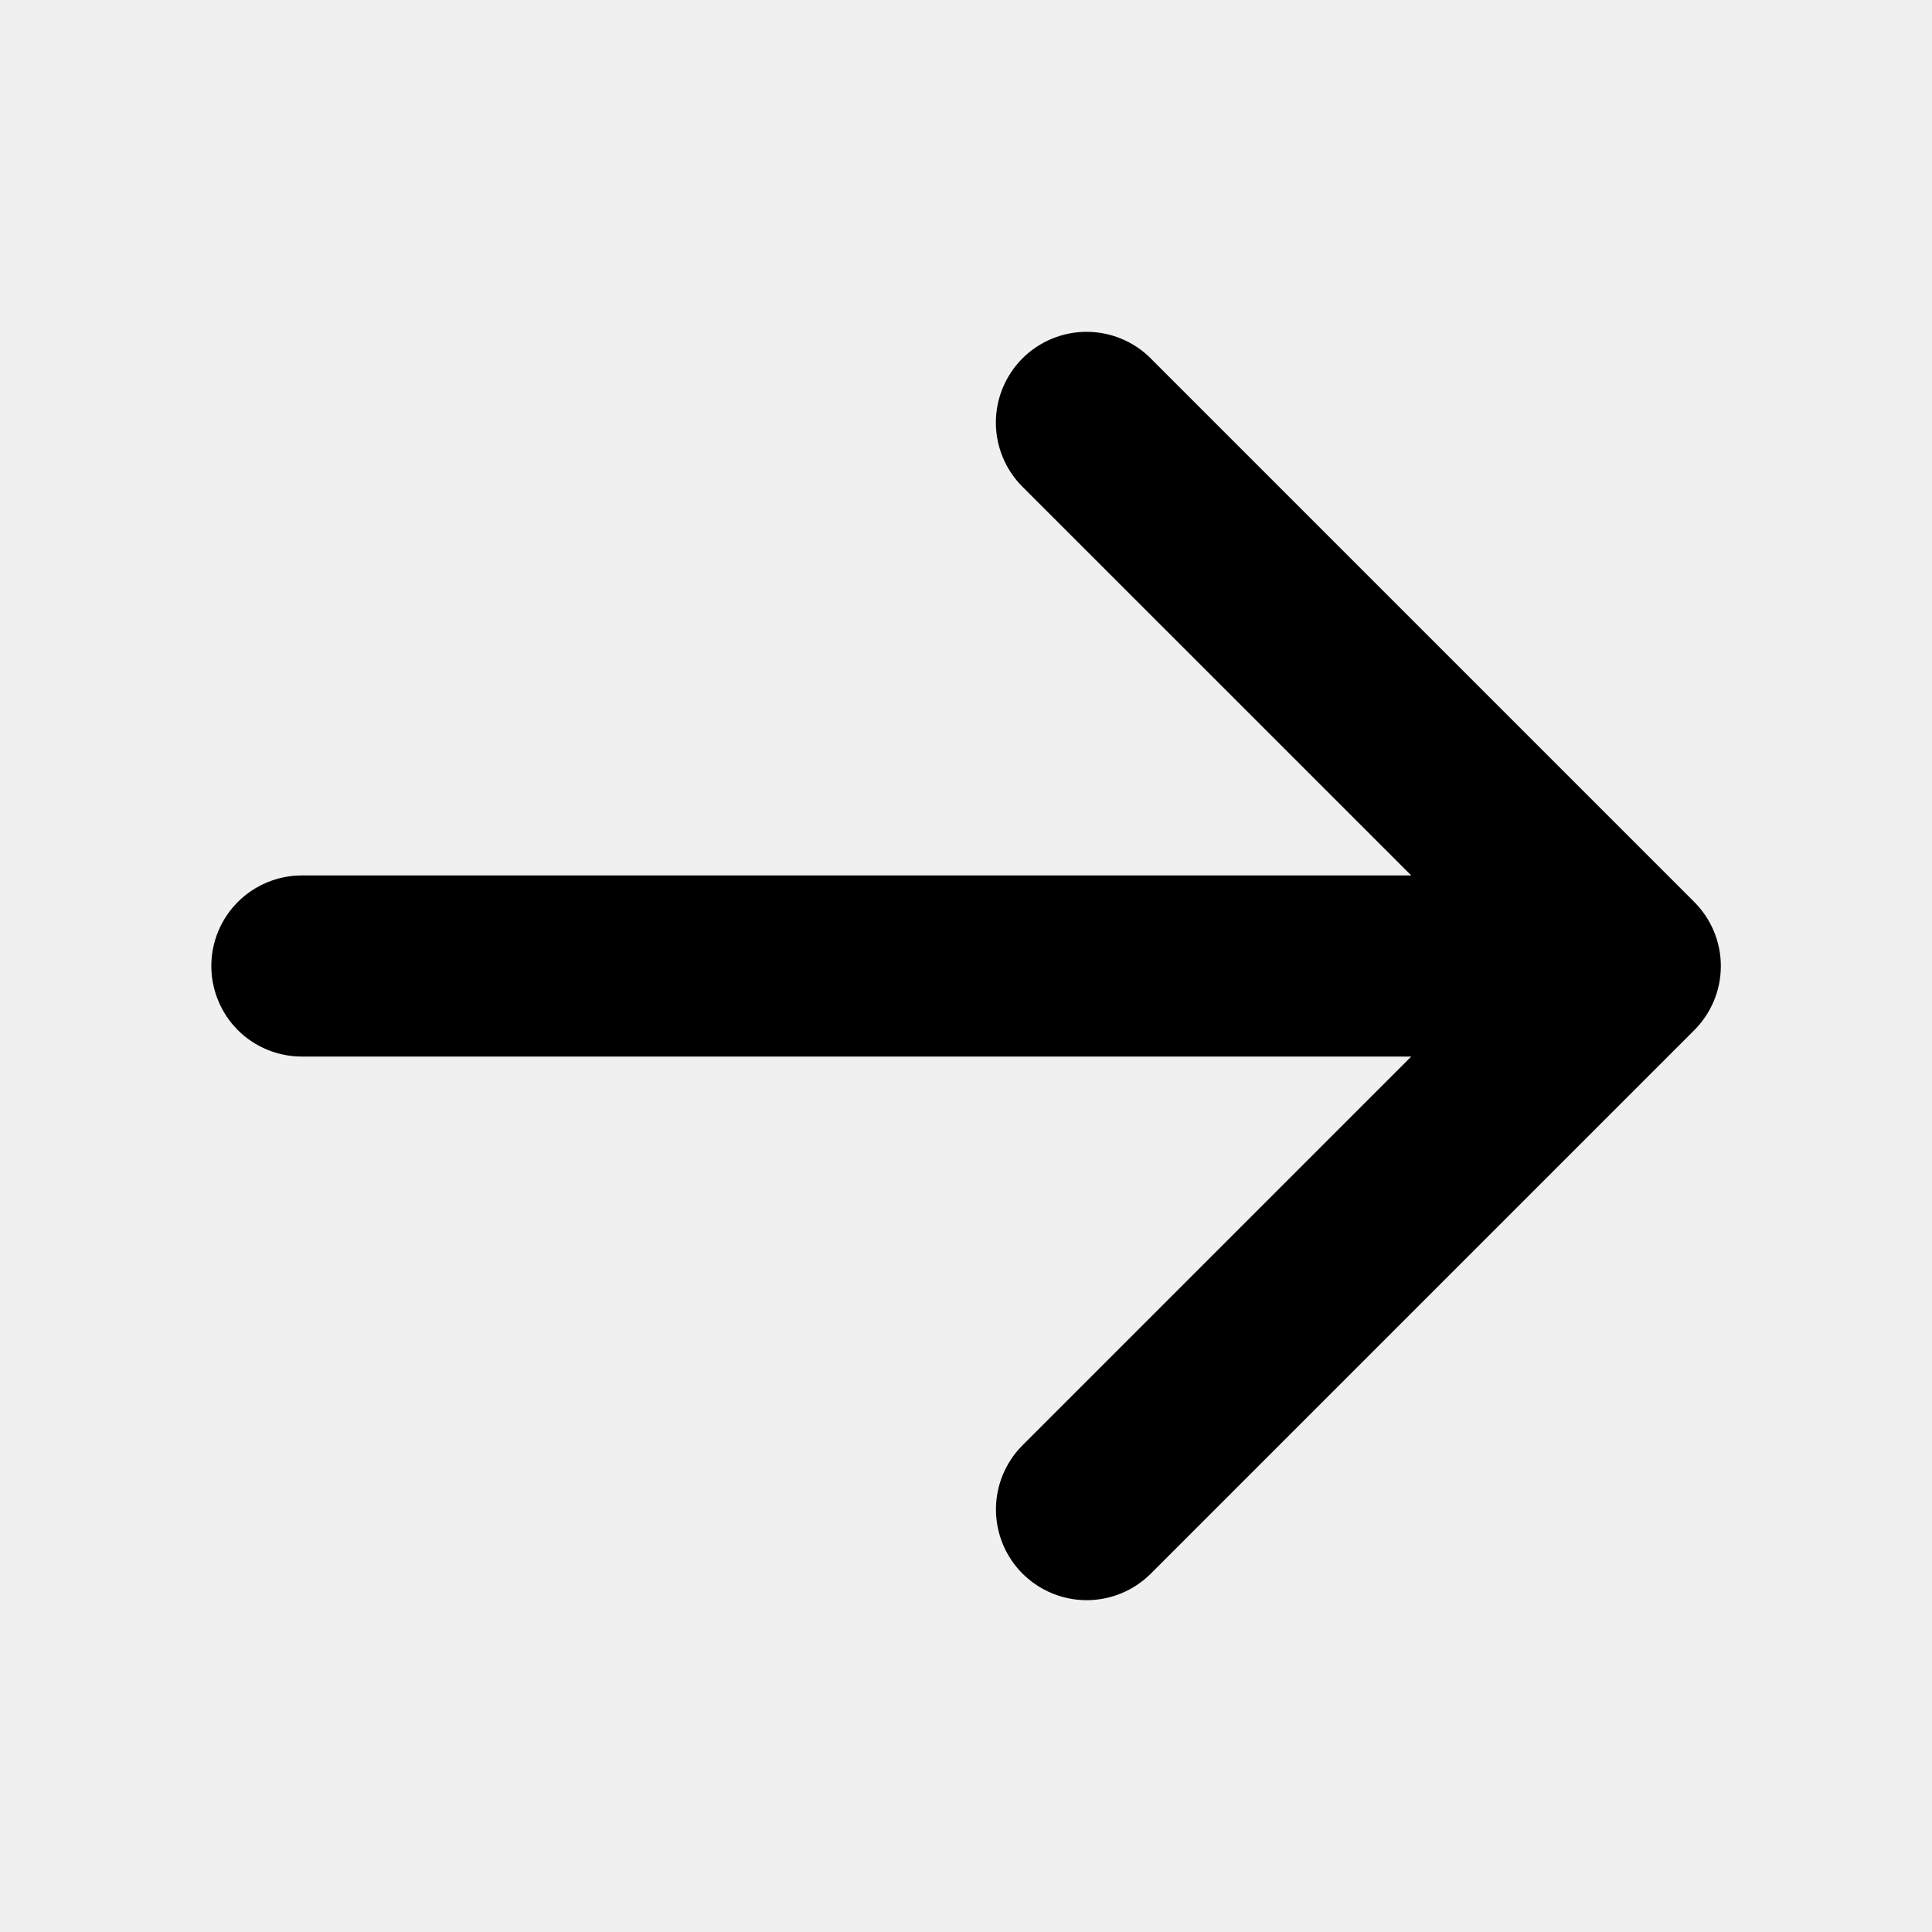
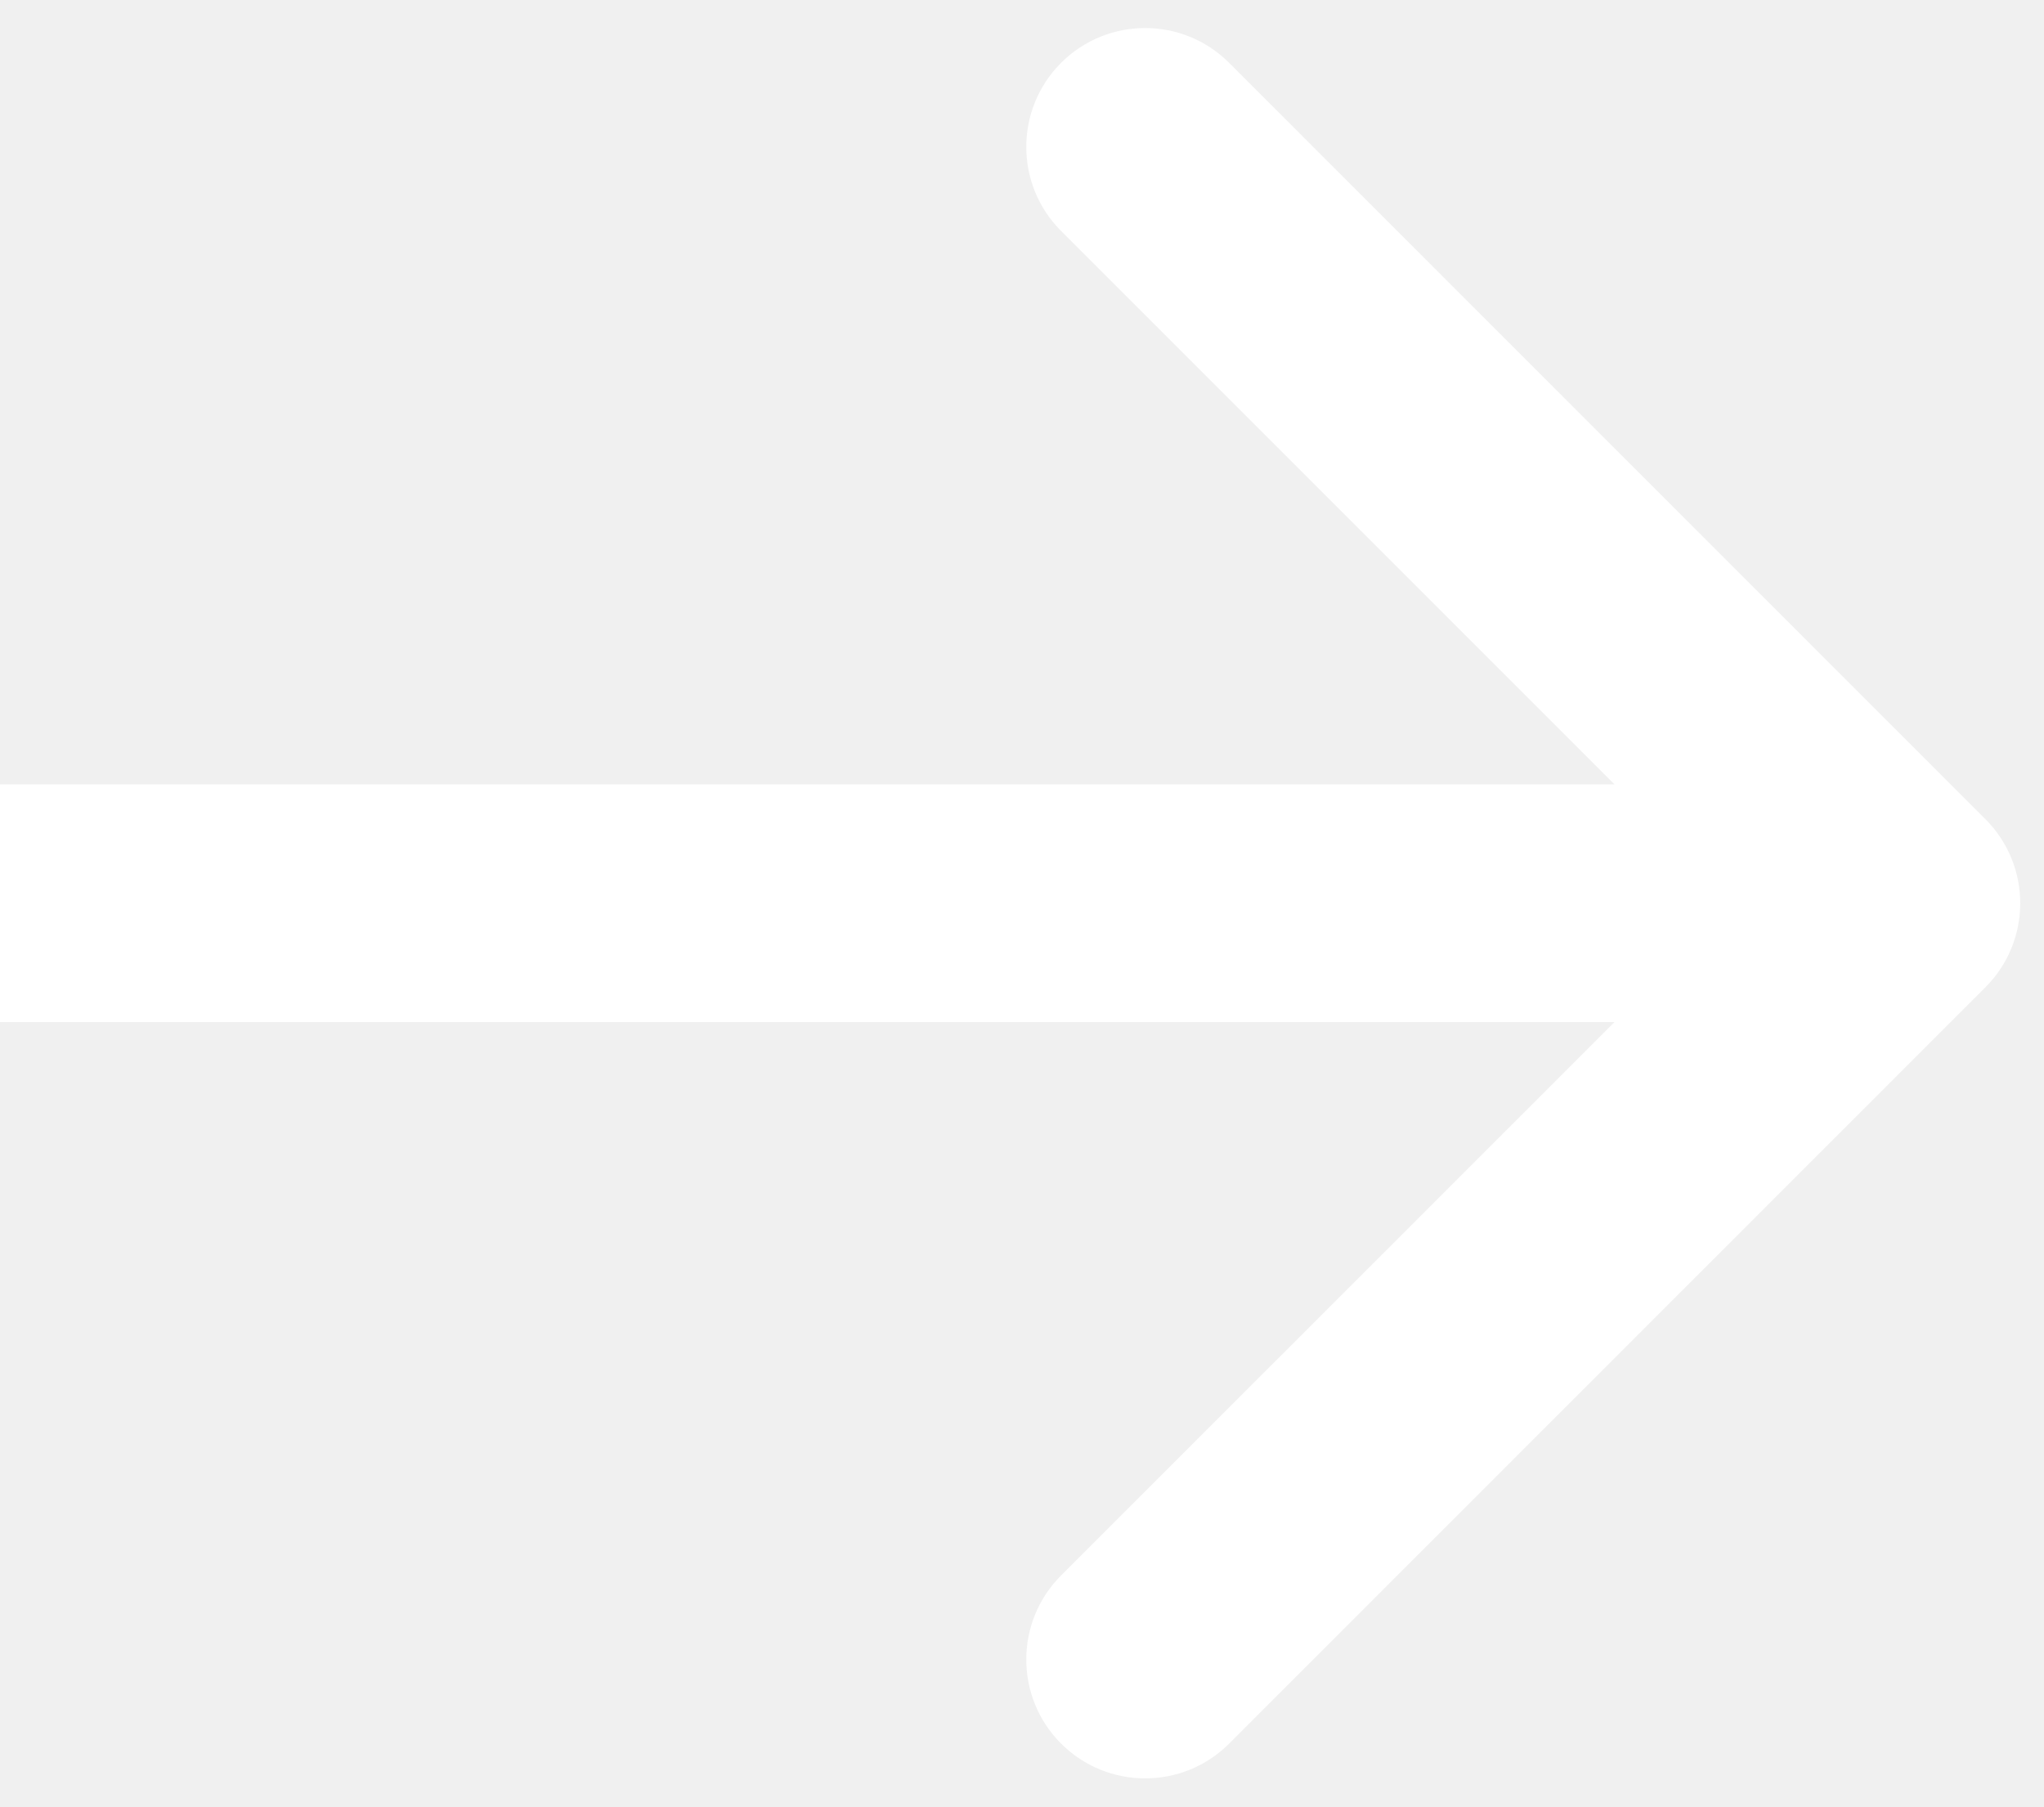
- <svg xmlns="http://www.w3.org/2000/svg" width="24" height="24" viewBox="0 0 24 24" fill="none">
-   <path d="M14.296 4.454L21.046 11.204C21.151 11.309 21.234 11.433 21.291 11.57C21.348 11.706 21.377 11.853 21.377 12.001C21.377 12.149 21.348 12.296 21.291 12.432C21.234 12.569 21.151 12.693 21.046 12.798L14.296 19.548C14.085 19.759 13.798 19.878 13.499 19.878C13.2 19.878 12.914 19.759 12.702 19.548C12.491 19.337 12.372 19.05 12.372 18.751C12.372 18.452 12.491 18.165 12.702 17.954L17.531 13.125L3.75 13.125C3.452 13.125 3.165 13.007 2.954 12.796C2.744 12.585 2.625 12.298 2.625 12C2.625 11.702 2.744 11.415 2.955 11.204C3.165 10.994 3.452 10.875 3.75 10.875L17.531 10.875L12.701 6.046C12.49 5.835 12.371 5.548 12.371 5.249C12.371 4.95 12.49 4.664 12.701 4.452C12.913 4.241 13.199 4.122 13.498 4.122C13.797 4.122 14.084 4.241 14.295 4.452L14.296 4.454Z" fill="black" />
+ <svg xmlns="http://www.w3.org/2000/svg" width="43" height="38" viewBox="0 0 43 38" fill="none">
+   <path d="M41.768 20.768C42.744 19.791 42.744 18.209 41.768 17.232L25.858 1.322C24.882 0.346 23.299 0.346 22.322 1.322C21.346 2.299 21.346 3.882 22.322 4.858L36.465 19L22.322 33.142C21.346 34.118 21.346 35.701 22.322 36.678C23.299 37.654 24.882 37.654 25.858 36.678L41.768 20.768ZM0 21.5H40V16.5H0V21.5Z" fill="white" />
</svg>
